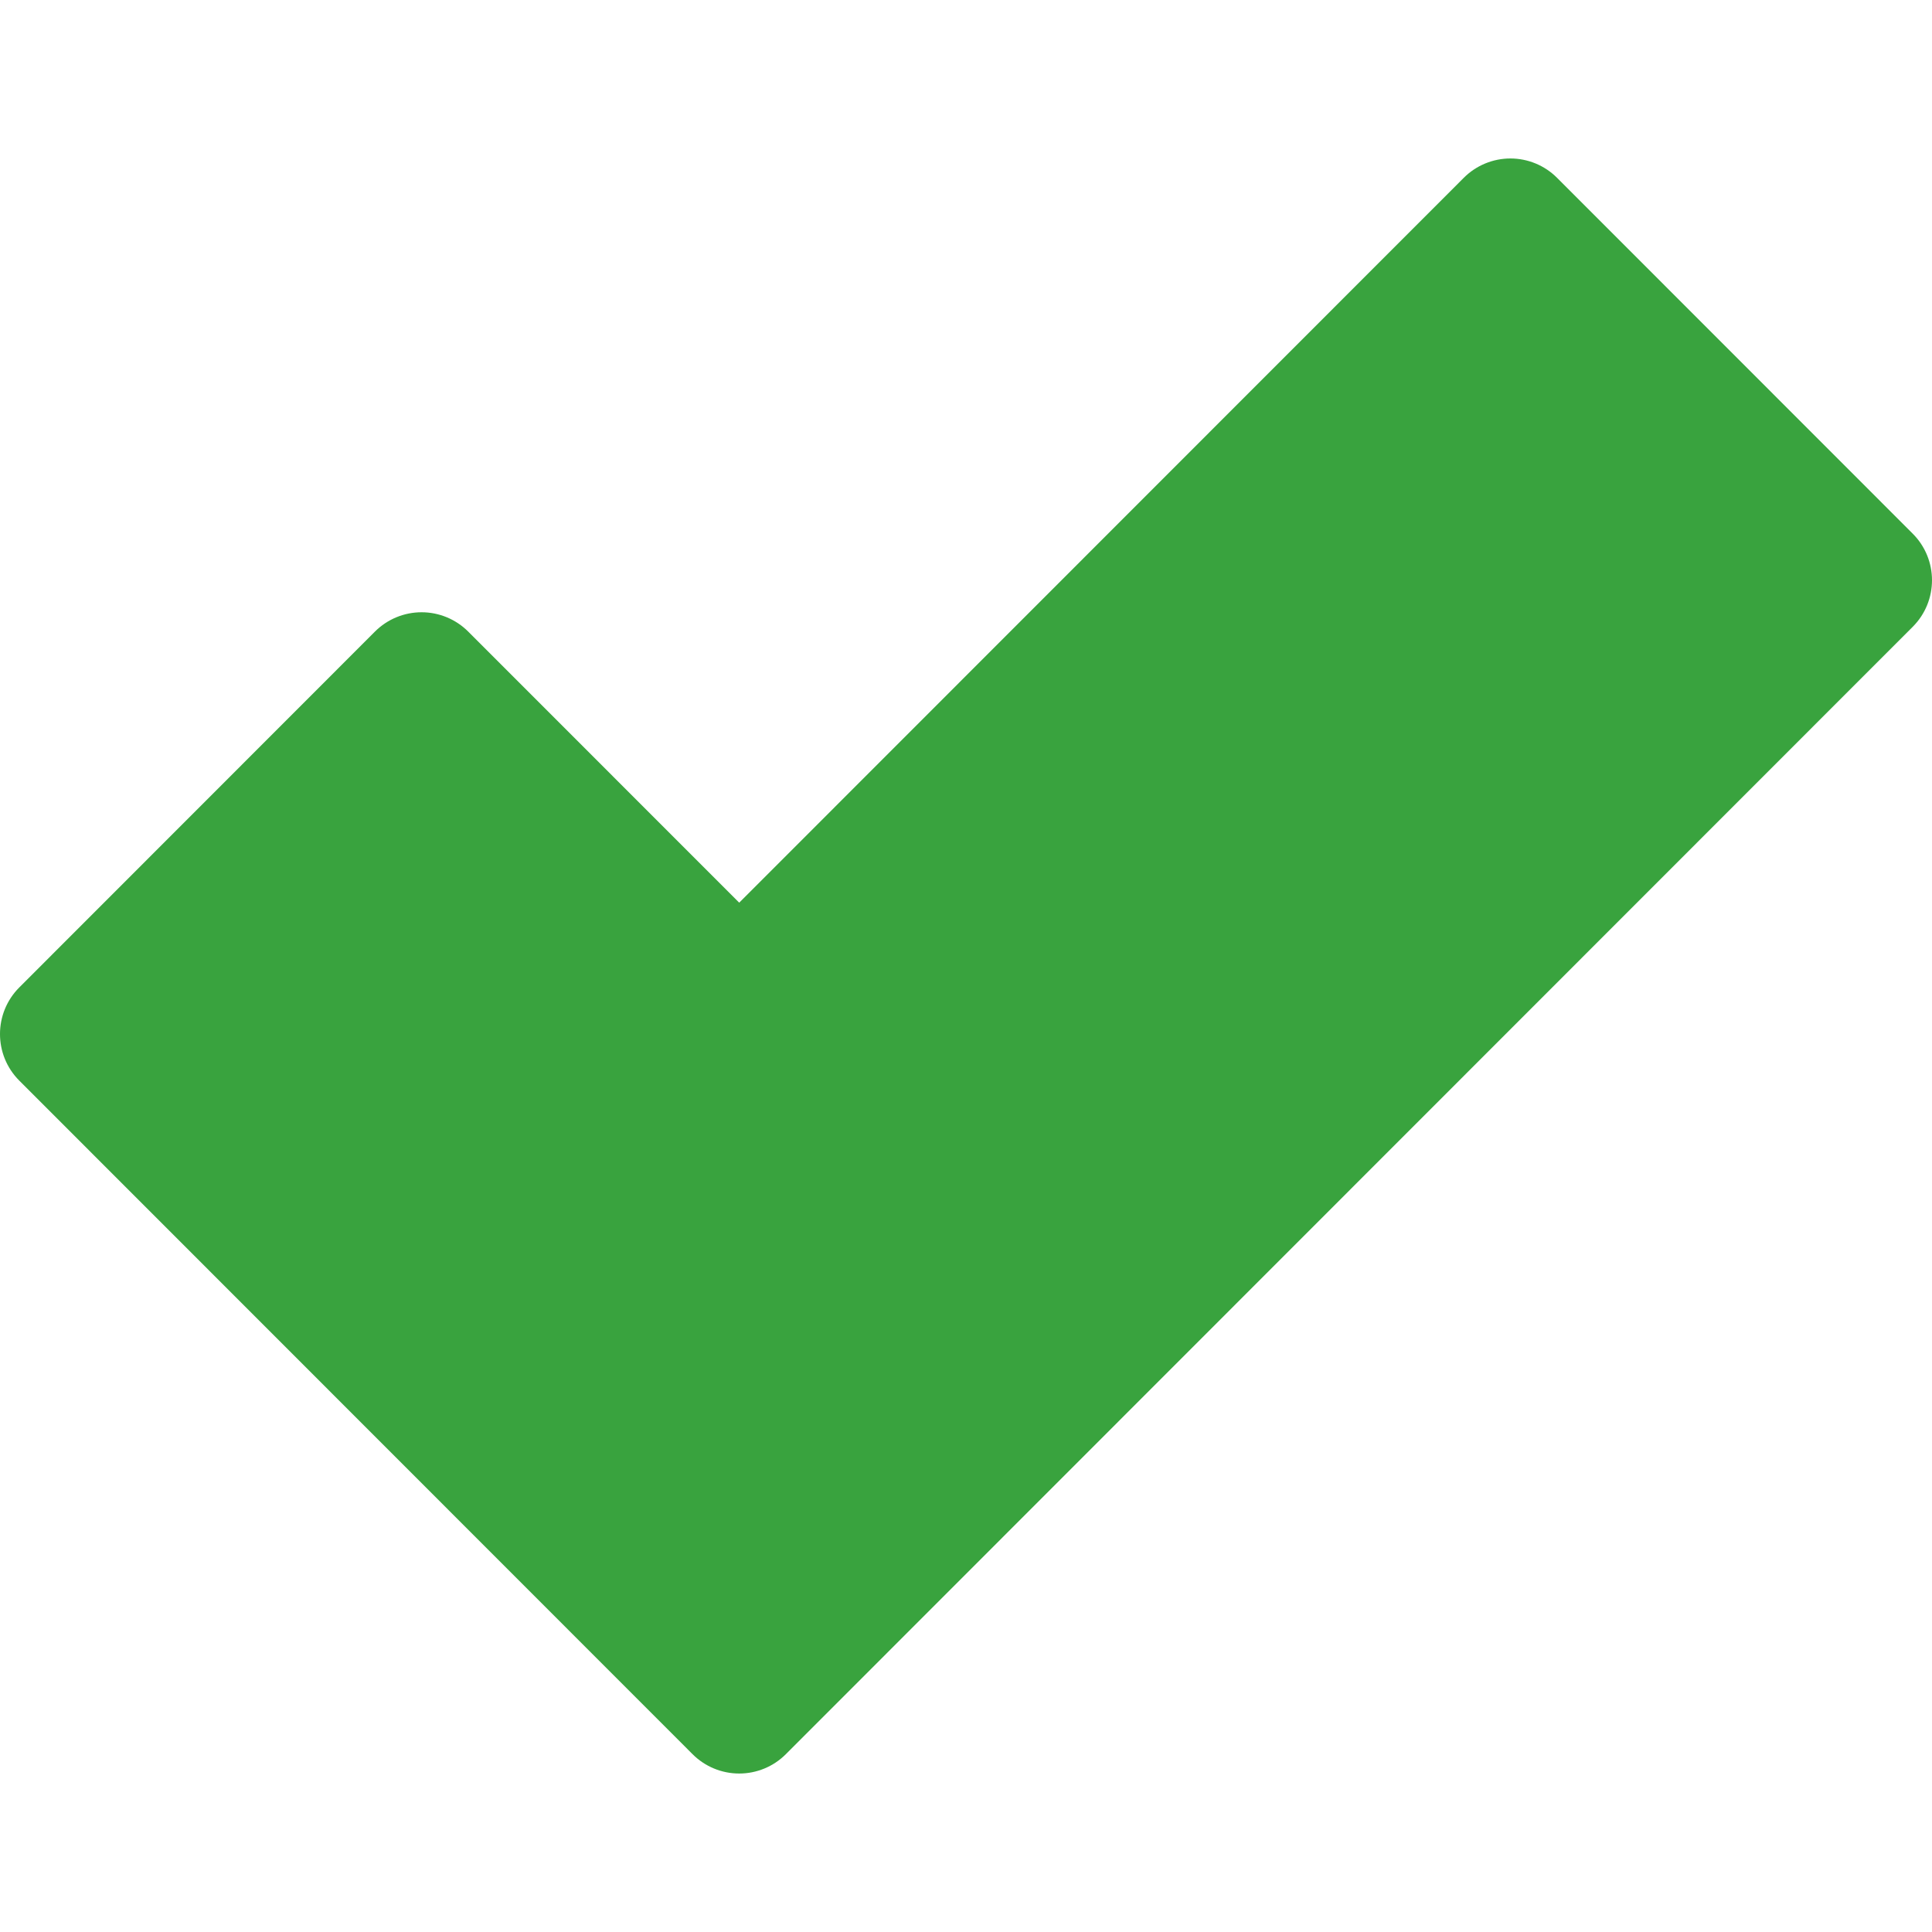
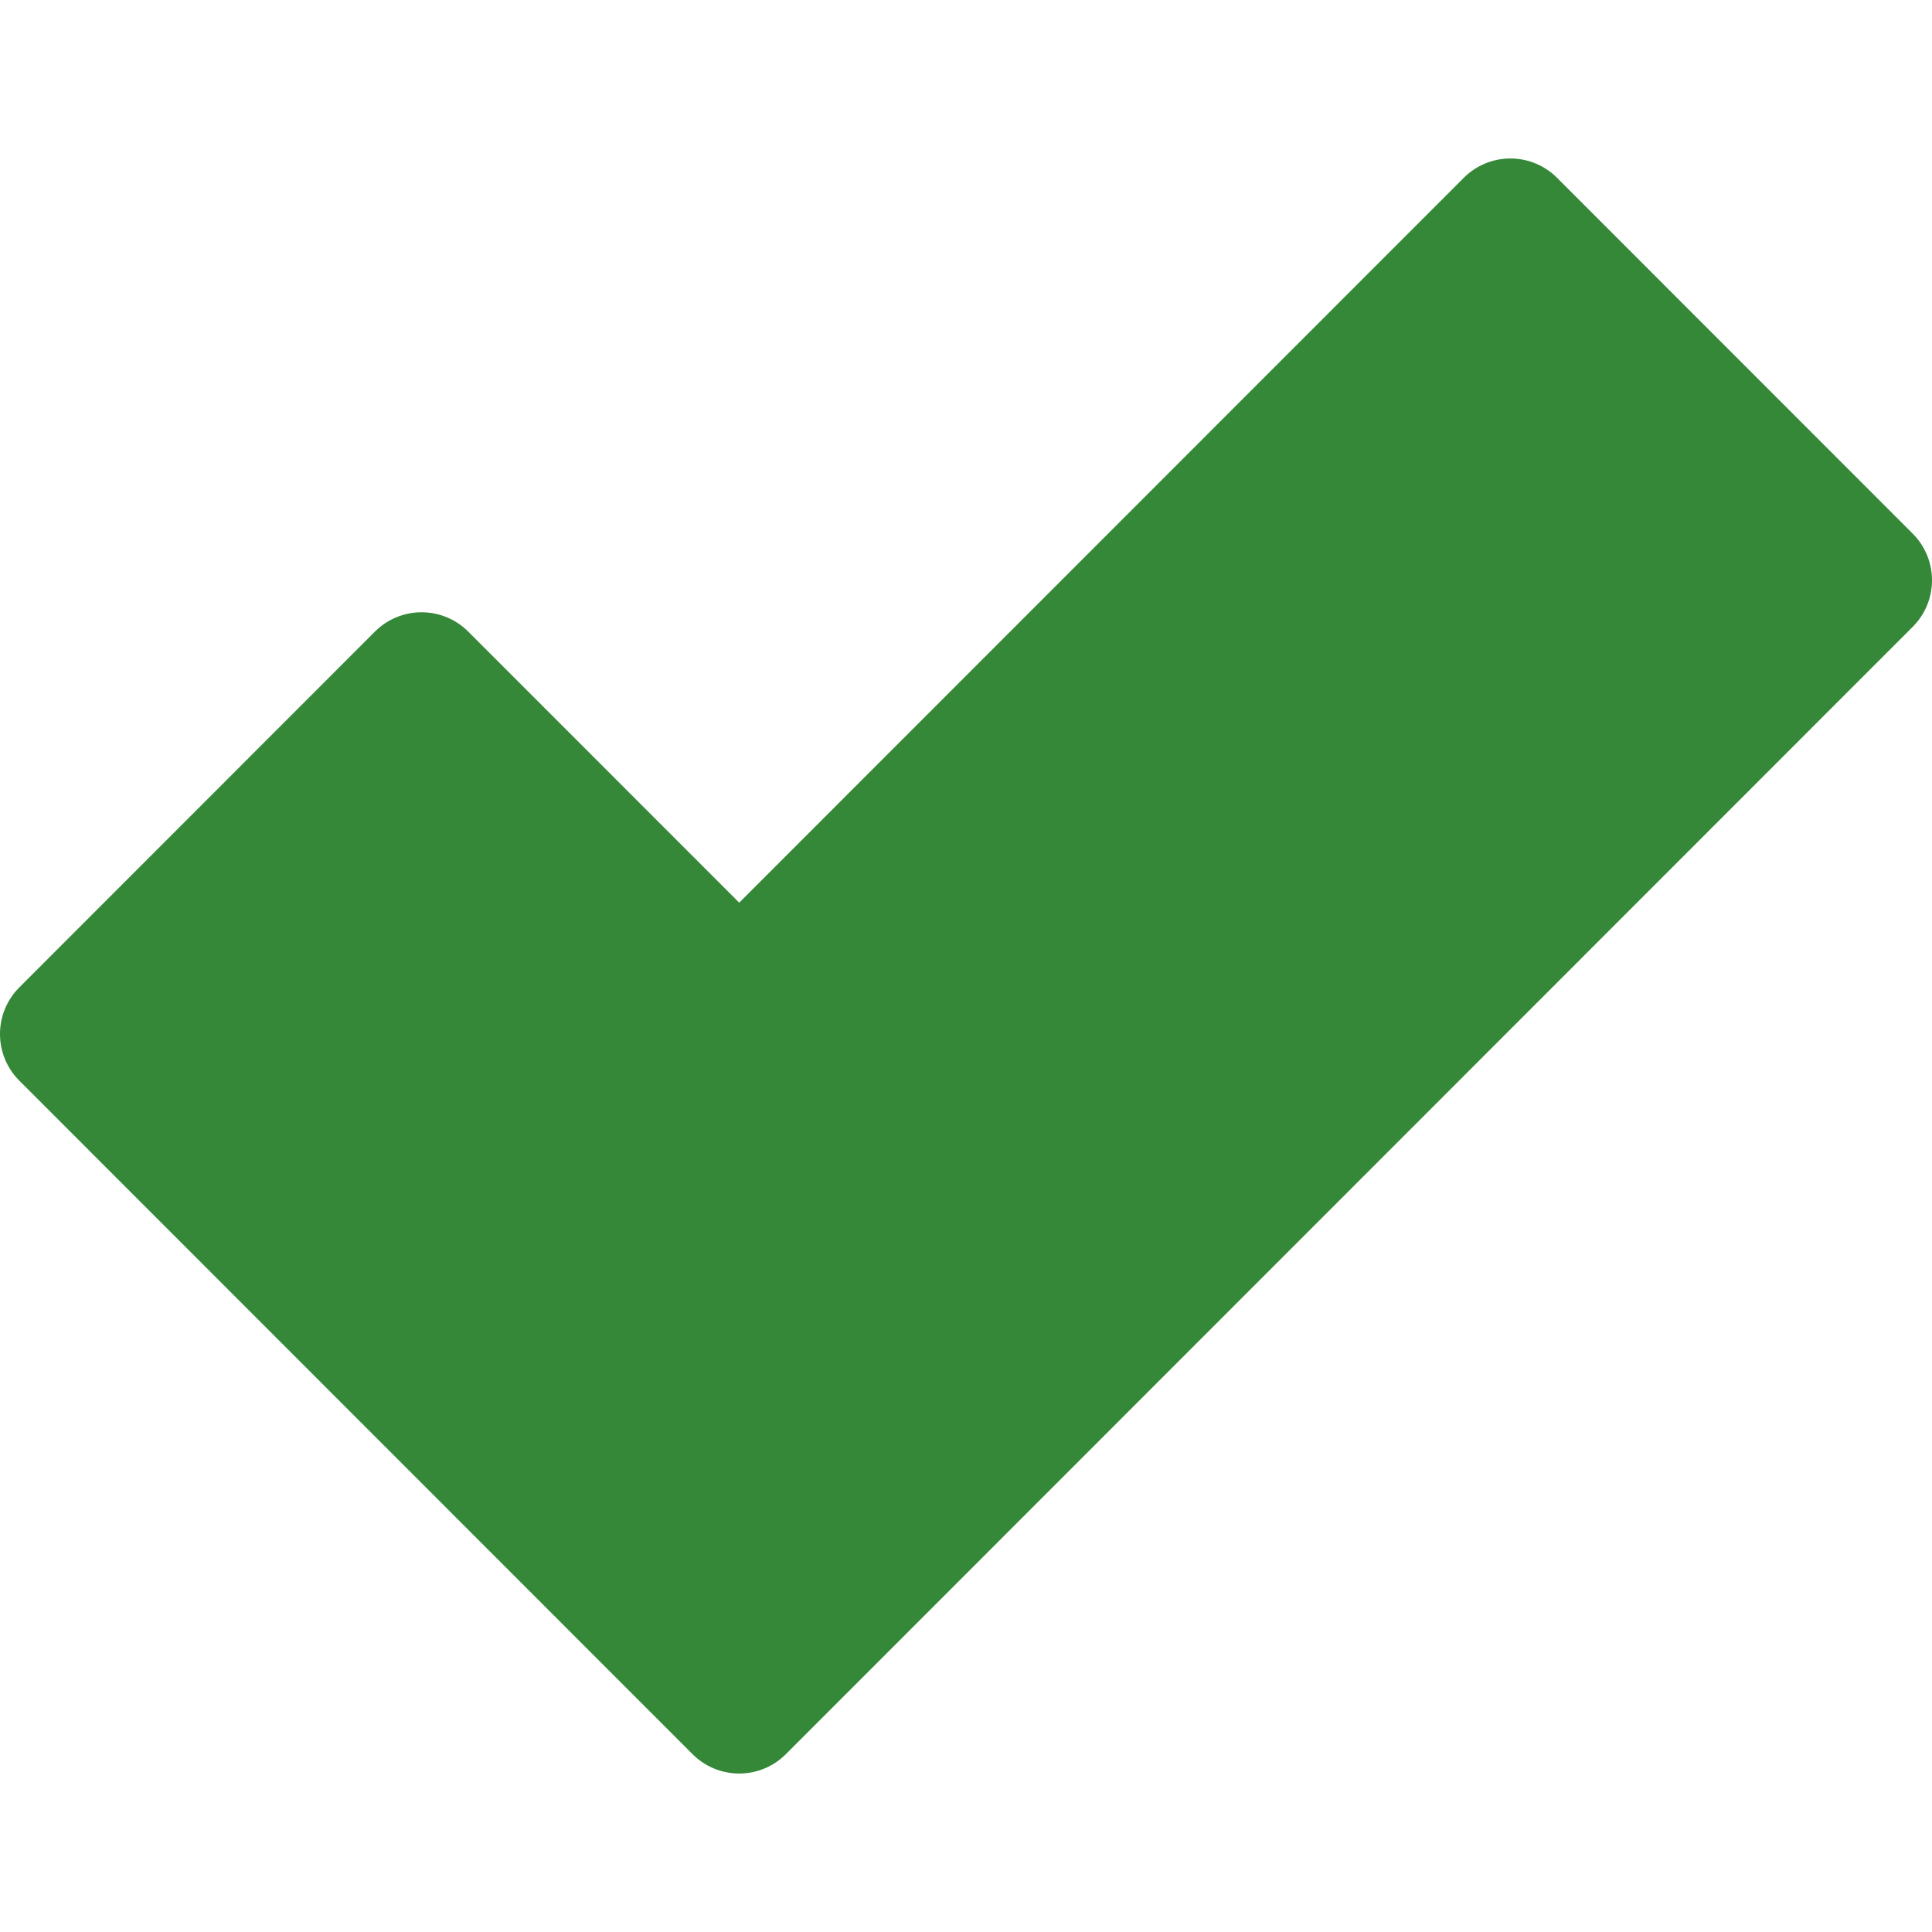
<svg xmlns="http://www.w3.org/2000/svg" version="1.1" id="Capa_1" x="0px" y="0px" viewBox="0 0 297 297" style="enable-background:new 0 0 297 297;" xml:space="preserve">
  <g>
-     <path fill="#39a33e" d="M294.033,82.033l-54.675-54.701c-1.899-1.901-4.479-2.97-7.167-2.97c-2.688,0-5.268,1.068-7.168,2.97L113.636,138.765   L71.975,97.09c-1.901-1.9-4.479-2.969-7.169-2.969c-2.688,0-5.267,1.069-7.167,2.97L2.966,151.794   c-3.955,3.958-3.955,10.372,0.001,14.329l103.501,103.545c1.9,1.902,4.478,2.97,7.168,2.97c2.689,0,5.267-1.067,7.167-2.97   L294.033,96.361C297.989,92.405,297.989,85.99,294.033,82.033z" />
+     <path fill="#348837" d="M294.033,82.033l-54.675-54.701c-1.899-1.901-4.479-2.97-7.167-2.97c-2.688,0-5.268,1.068-7.168,2.97L113.636,138.765   L71.975,97.09c-1.901-1.9-4.479-2.969-7.169-2.969c-2.688,0-5.267,1.069-7.167,2.97L2.966,151.794   c-3.955,3.958-3.955,10.372,0.001,14.329l103.501,103.545c1.9,1.902,4.478,2.97,7.168,2.97c2.689,0,5.267-1.067,7.167-2.97   L294.033,96.361C297.989,92.405,297.989,85.99,294.033,82.033z" />
  </g>
  <g>
</g>
  <g>
</g>
  <g>
</g>
  <g>
</g>
  <g>
</g>
  <g>
</g>
  <g>
</g>
  <g>
</g>
  <g>
</g>
  <g>
</g>
  <g>
</g>
  <g>
</g>
  <g>
</g>
  <g>
</g>
  <g>
</g>
</svg>
